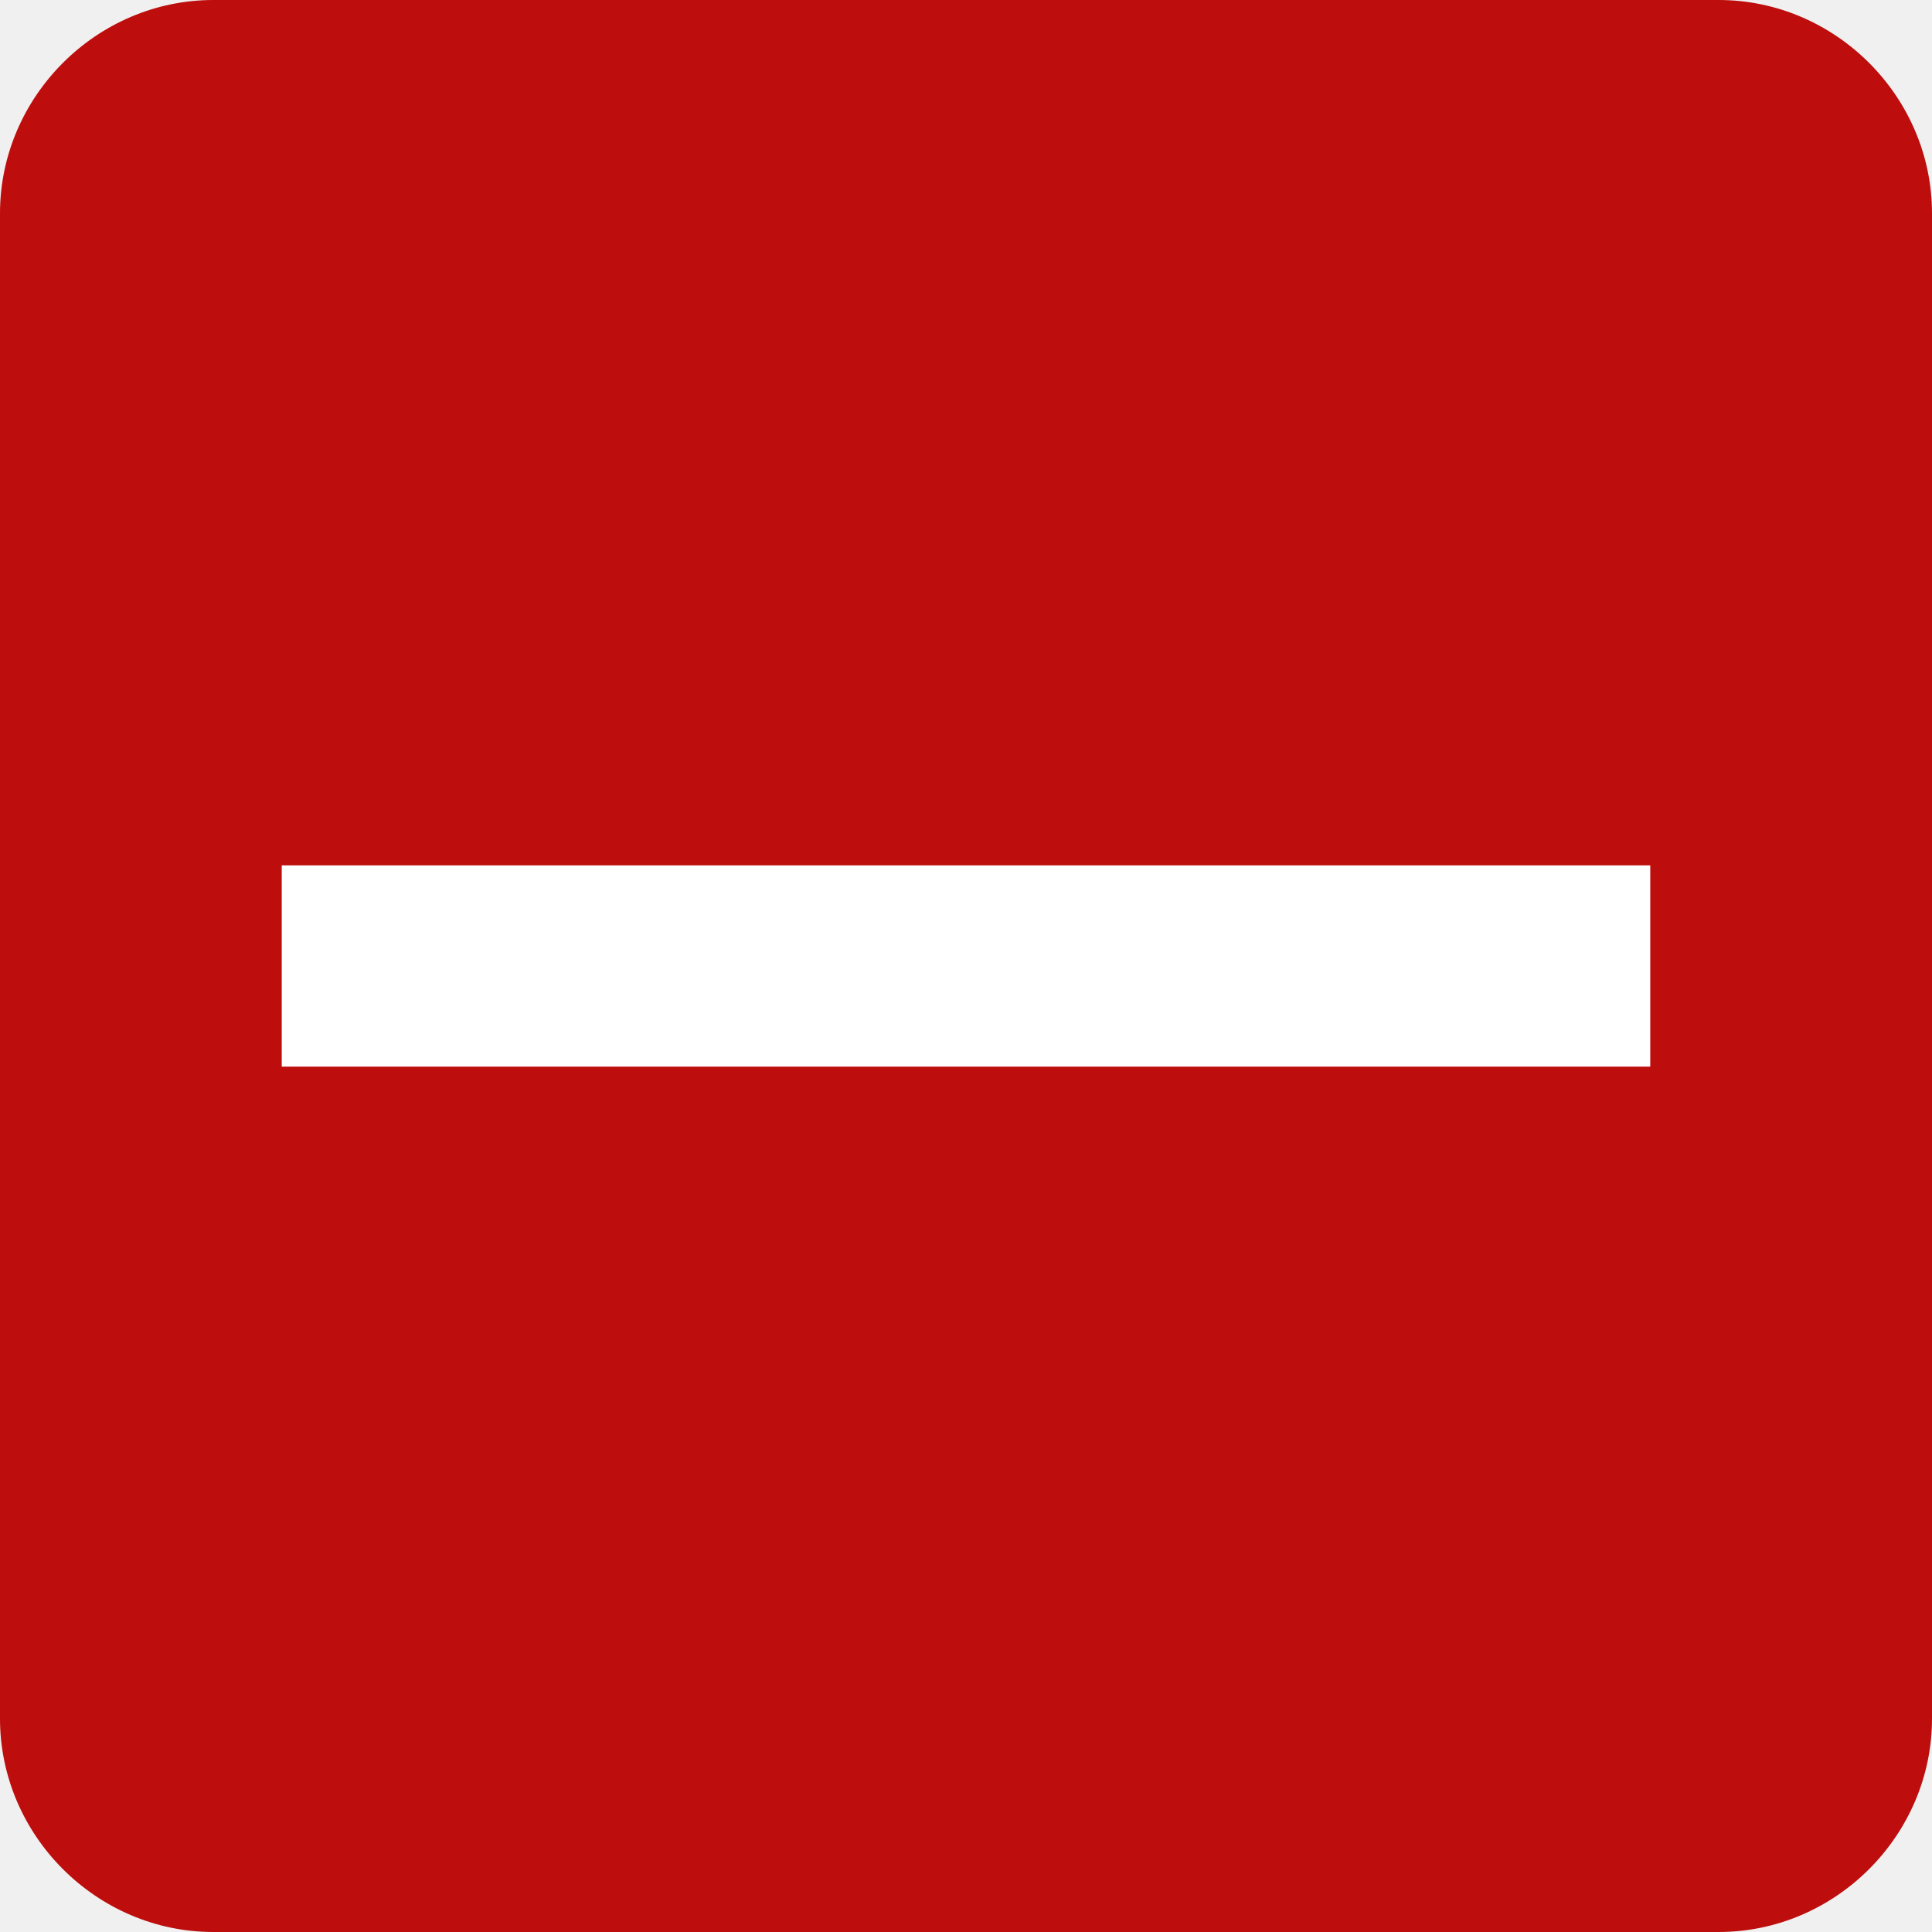
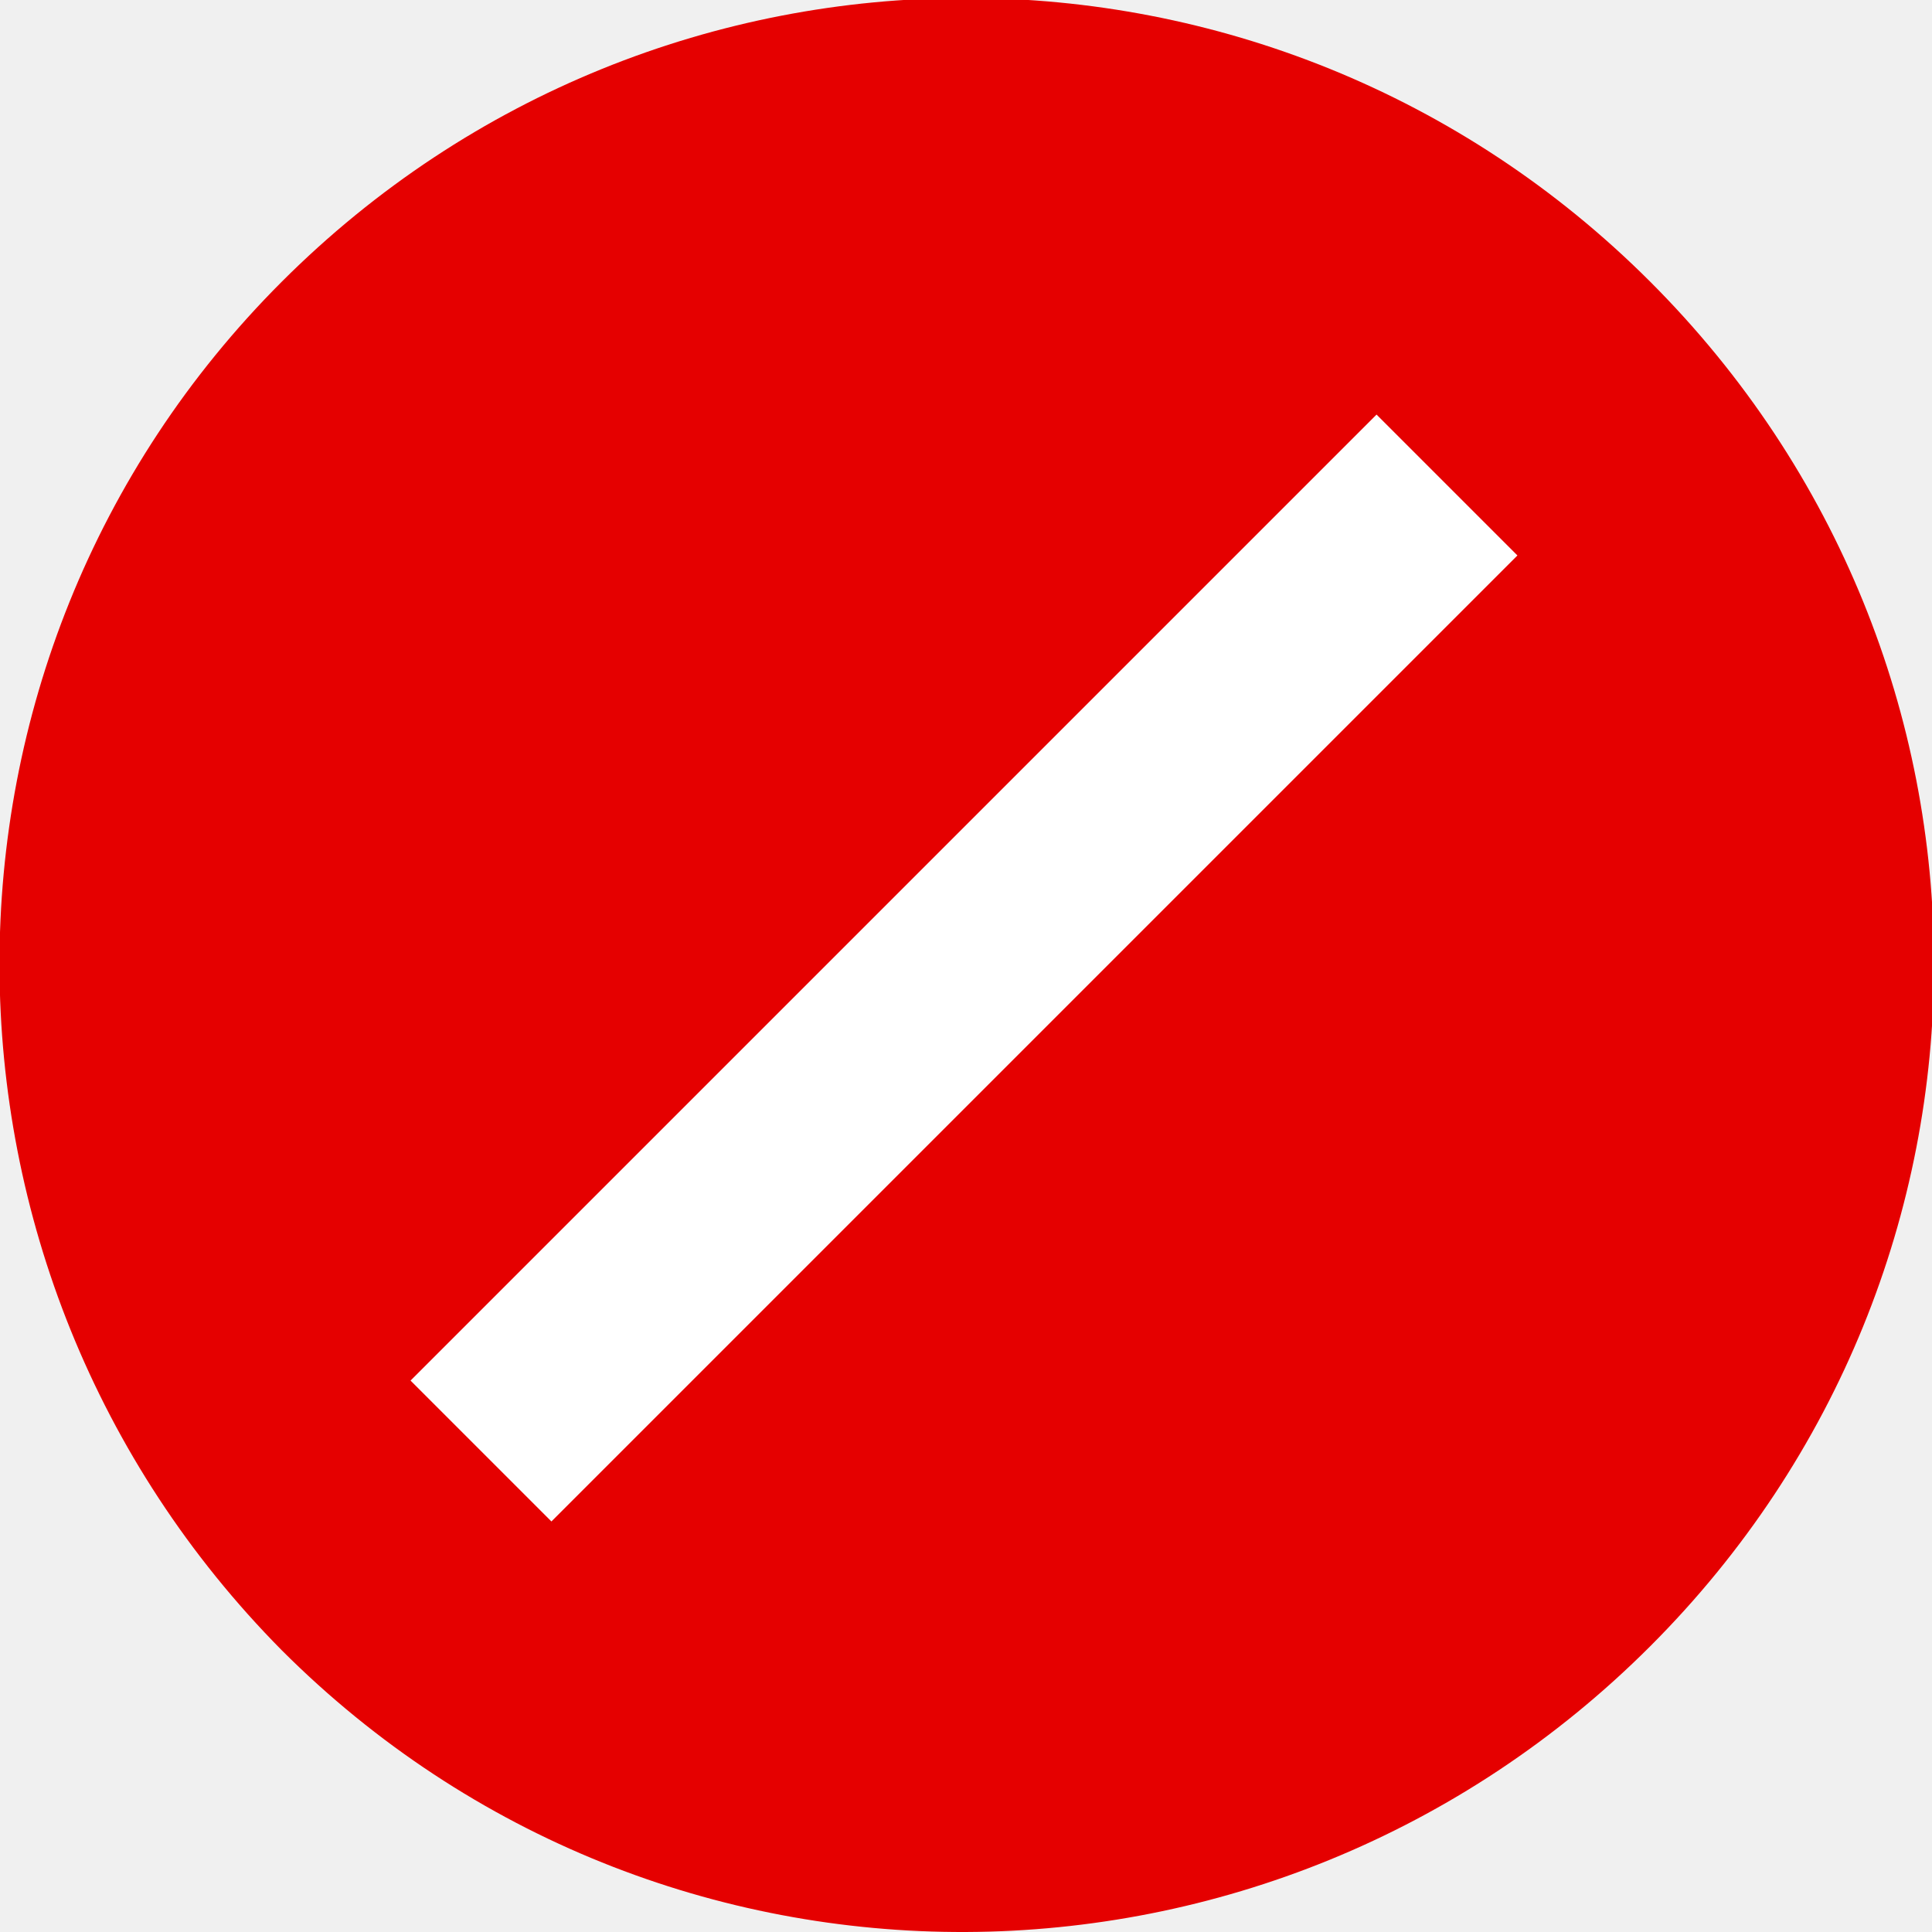
<svg xmlns="http://www.w3.org/2000/svg" viewBox="0 0 48 48">
-   <path d="M42.7 48H5.3C2.4 48 0 45.6 0 42.7V5.3C0 2.4 2.4 0 5.3 0h37.4C45.6 0 48 2.4 48 5.3v37.4c0 2.9-2.4 5.3-5.3 5.3z" fill="#bd0e0d" />
-   <path d="M7 21.5h34v5H7v-5z" fill="#fff" />
+   <path fill="#E50000" d="M7 7c9.4-9.4 24.6-9.4 34 0s9.4 24.5 0 33.9-24.6 9.5-34 .1c-9.3-9.4-9.4-24.6 0-34z" />
+   <path fill="#FFF" d="M10.2 34.3l24-24 3.5 3.5-24 24-3.5-3.5z" />
</svg>
